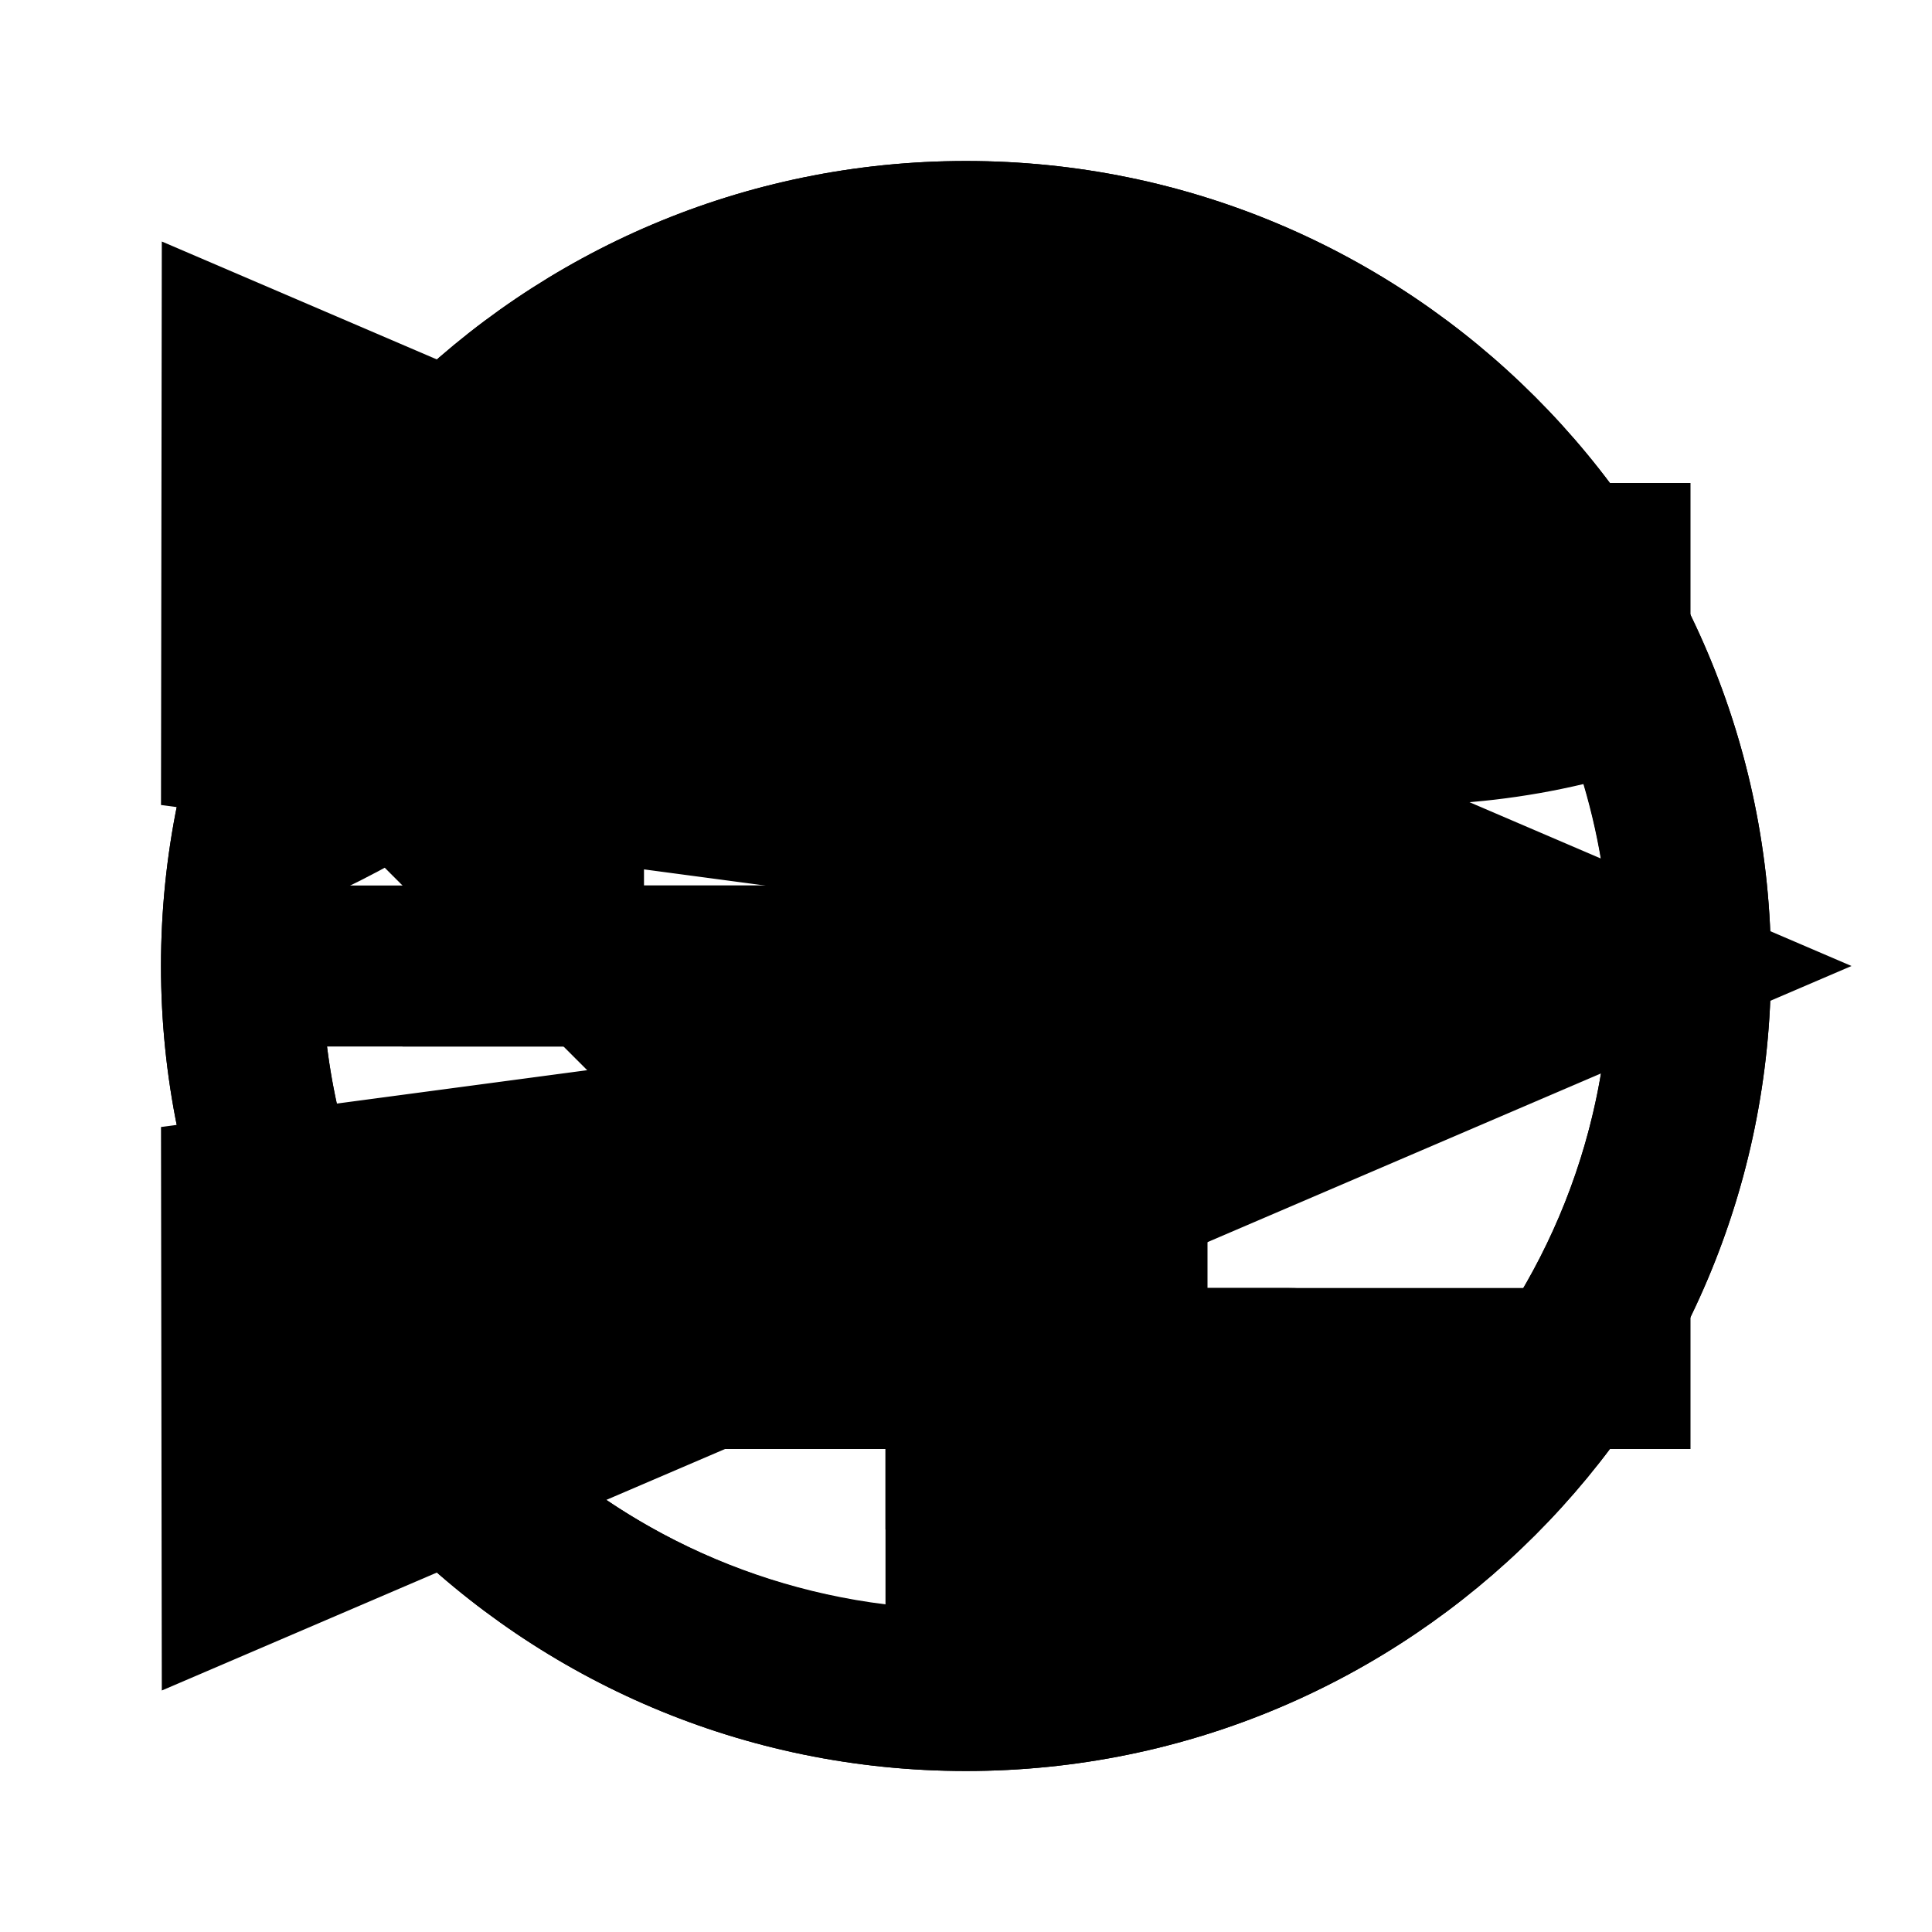
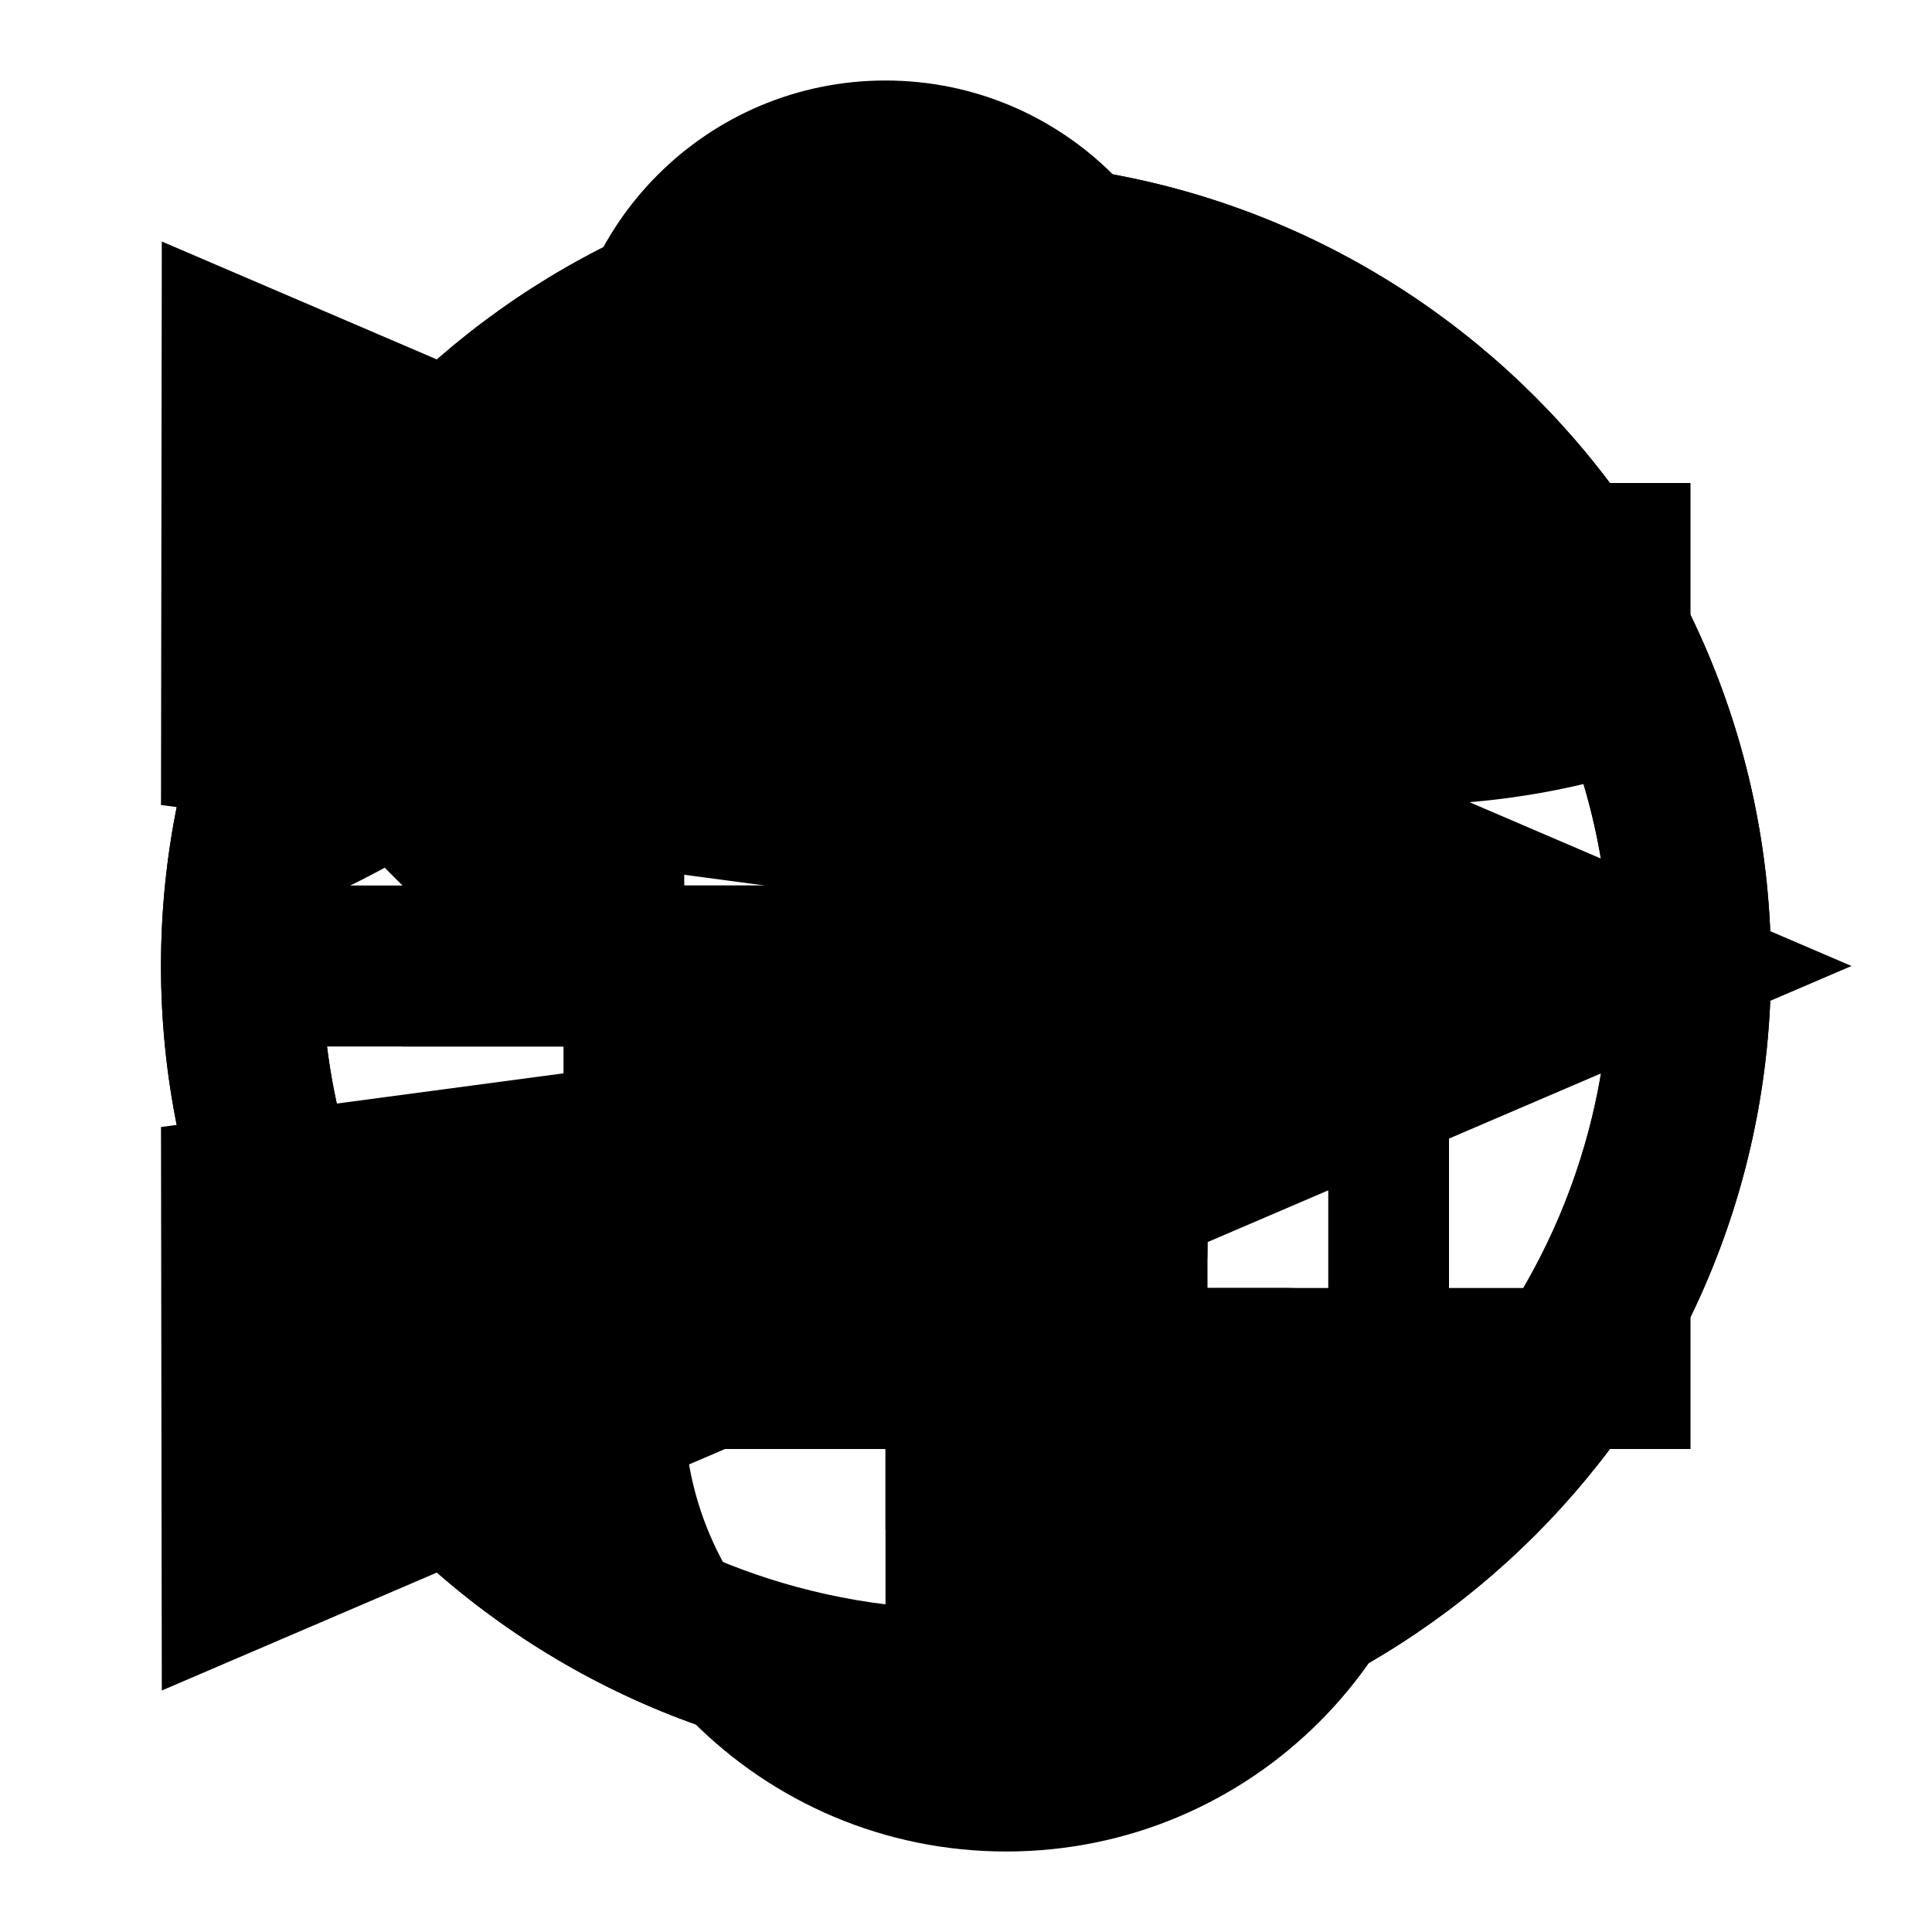
<svg xmlns="http://www.w3.org/2000/svg">
  <svg id="send" viewBox="0 0 24 24">
    <path d="M2.01 21L23 12 2.01 3 2 10l15 2-15 2z" />
    <path d="M0 0h24v24H0z" fill="none" />
  </svg>
  <svg id="members" viewBox="0 0 24 24">
    <path d="M9 11.75c-.69 0-1.25.56-1.25 1.25s.56 1.25 1.25 1.25 1.25-.56 1.25-1.25-.56-1.25-1.25-1.25zm6 0c-.69 0-1.25.56-1.25 1.25s.56 1.25 1.25 1.25 1.25-.56 1.25-1.25-.56-1.25-1.25-1.25zM12 2C6.48 2 2 6.48 2 12s4.48 10 10 10 10-4.48 10-10S17.52 2 12 2zm0 18c-4.41 0-8-3.59-8-8 0-.29.02-.58.05-.86 2.36-1.05 4.23-2.98 5.21-5.37C11.07 8.33 14.05 10 17.42 10c.78 0 1.53-.09 2.25-.26.21.71.33 1.47.33 2.26 0 4.41-3.59 8-8 8z" />
    <path d="M0 0h24v24H0z" fill="none" />
  </svg>
  <svg id="add" viewBox="0 0 24 24">
    <path d="M19 13h-6v6h-2v-6H5v-2h6V5h2v6h6v2z" />
    <path d="M0 0h24v24H0z" fill="none" />
  </svg>
  <svg id="menu" viewBox="0 0 24 24">
    <path d="M0 0h24v24H0z" fill="none" />
    <path d="M3 18h18v-2H3v2zm0-5h18v-2H3v2zm0-7v2h18V6H3z" />
  </svg>
  <svg id="public" viewBox="0 0 24 24">
    <path d="M0 0h24v24H0z" fill="none" />
    <path d="M12 2C6.48 2 2 6.48 2 12s4.48 10 10 10 10-4.48 10-10S17.52 2 12 2zm-1 17.93c-3.95-.49-7-3.85-7-7.93 0-.62.08-1.21.21-1.79L9 15v1c0 1.1.9 2 2 2v1.93zm6.9-2.54c-.26-.81-1-1.39-1.9-1.39h-1v-3c0-.55-.45-1-1-1H8v-2h2c.55 0 1-.45 1-1V7h2c1.1 0 2-.9 2-2v-.41c2.93 1.19 5 4.06 5 7.41 0 2.08-.8 3.97-2.1 5.39z" />
  </svg>
+   <svg id="attatch" viewBox="0 0 24 24">
+     <path d="M16.5 6v11.5c0 2.21-1.79 4-4 4s-4-1.79-4-4V5c0-1.38 1.12-2.5 2.5-2.5s2.5 1.12 2.5 2.5v10.5c0 .55-.45 1-1 1s-1-.45-1-1V6H10v9.5c0 1.38 1.12 2.5 2.5 2.5s2.5-1.12 2.5-2.5V5c0-2.21-1.79-4-4-4S7 2.79 7 5v12.5c0 3.04 2.46 5.5 5.5 5.5s5.5-2.46 5.5-5.5V6h-1.5z" />
+     <path d="M0 0h24v24H0z" fill="none" />
+   </svg>
</svg>
